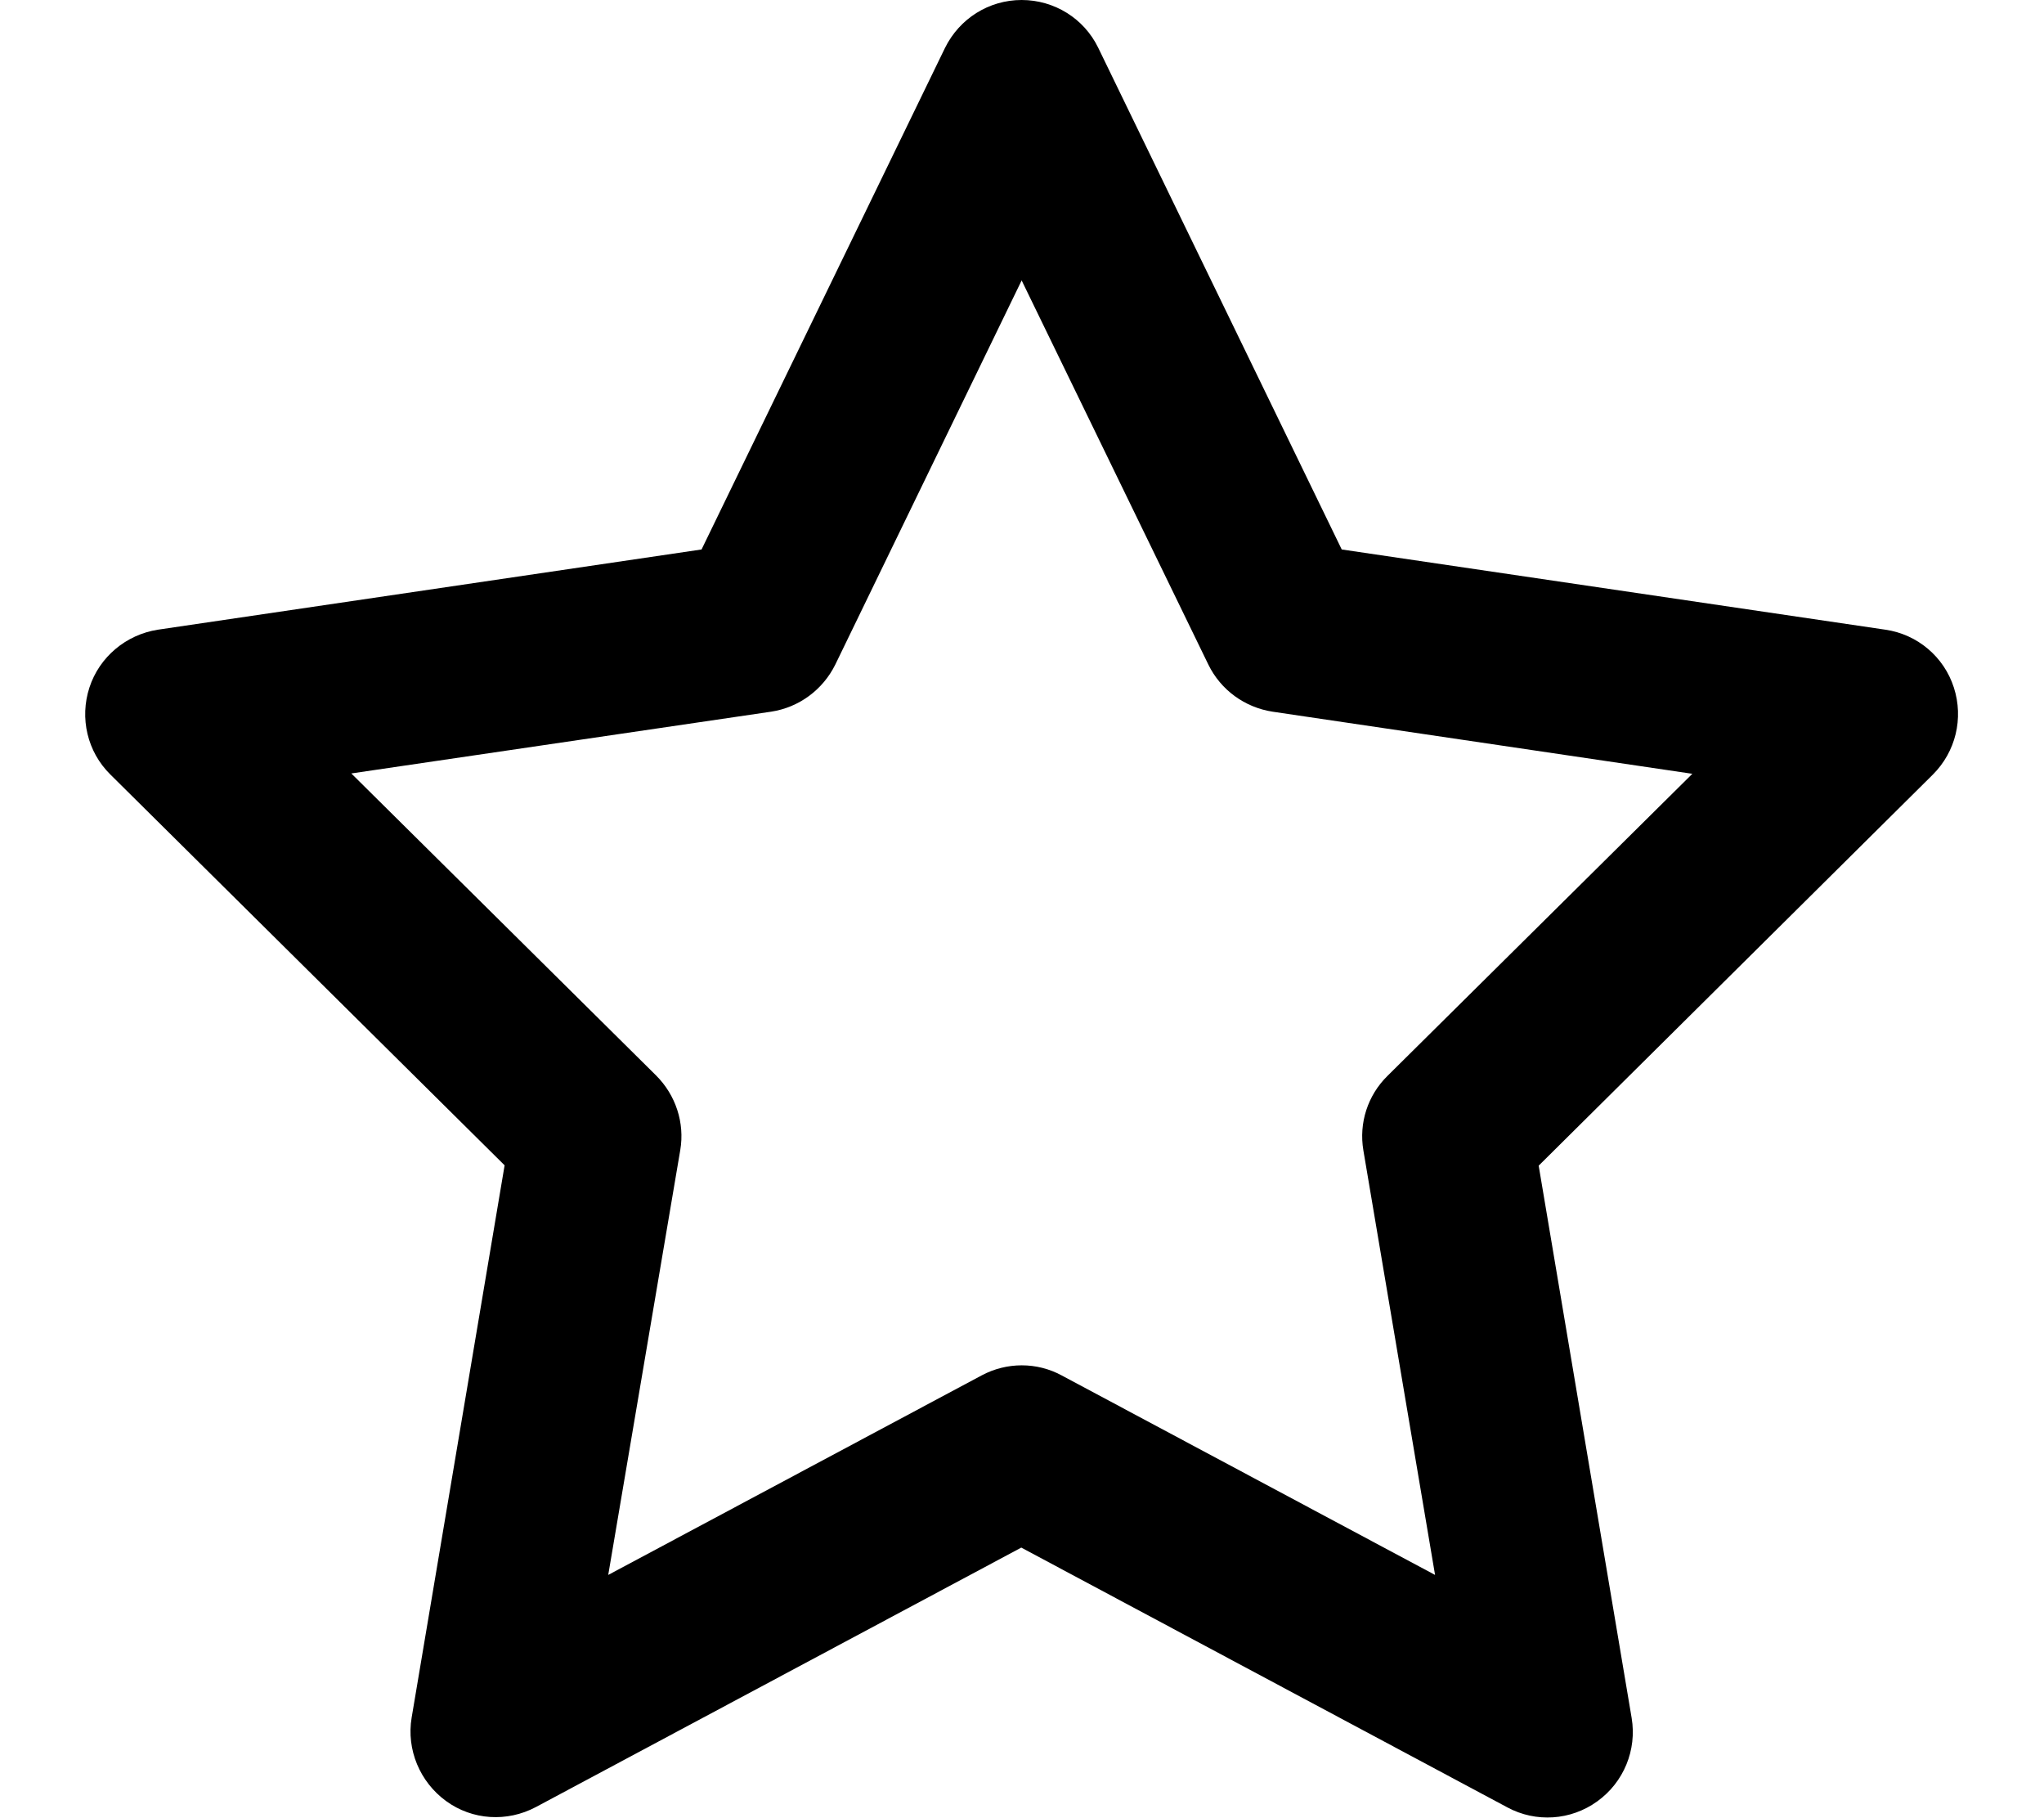
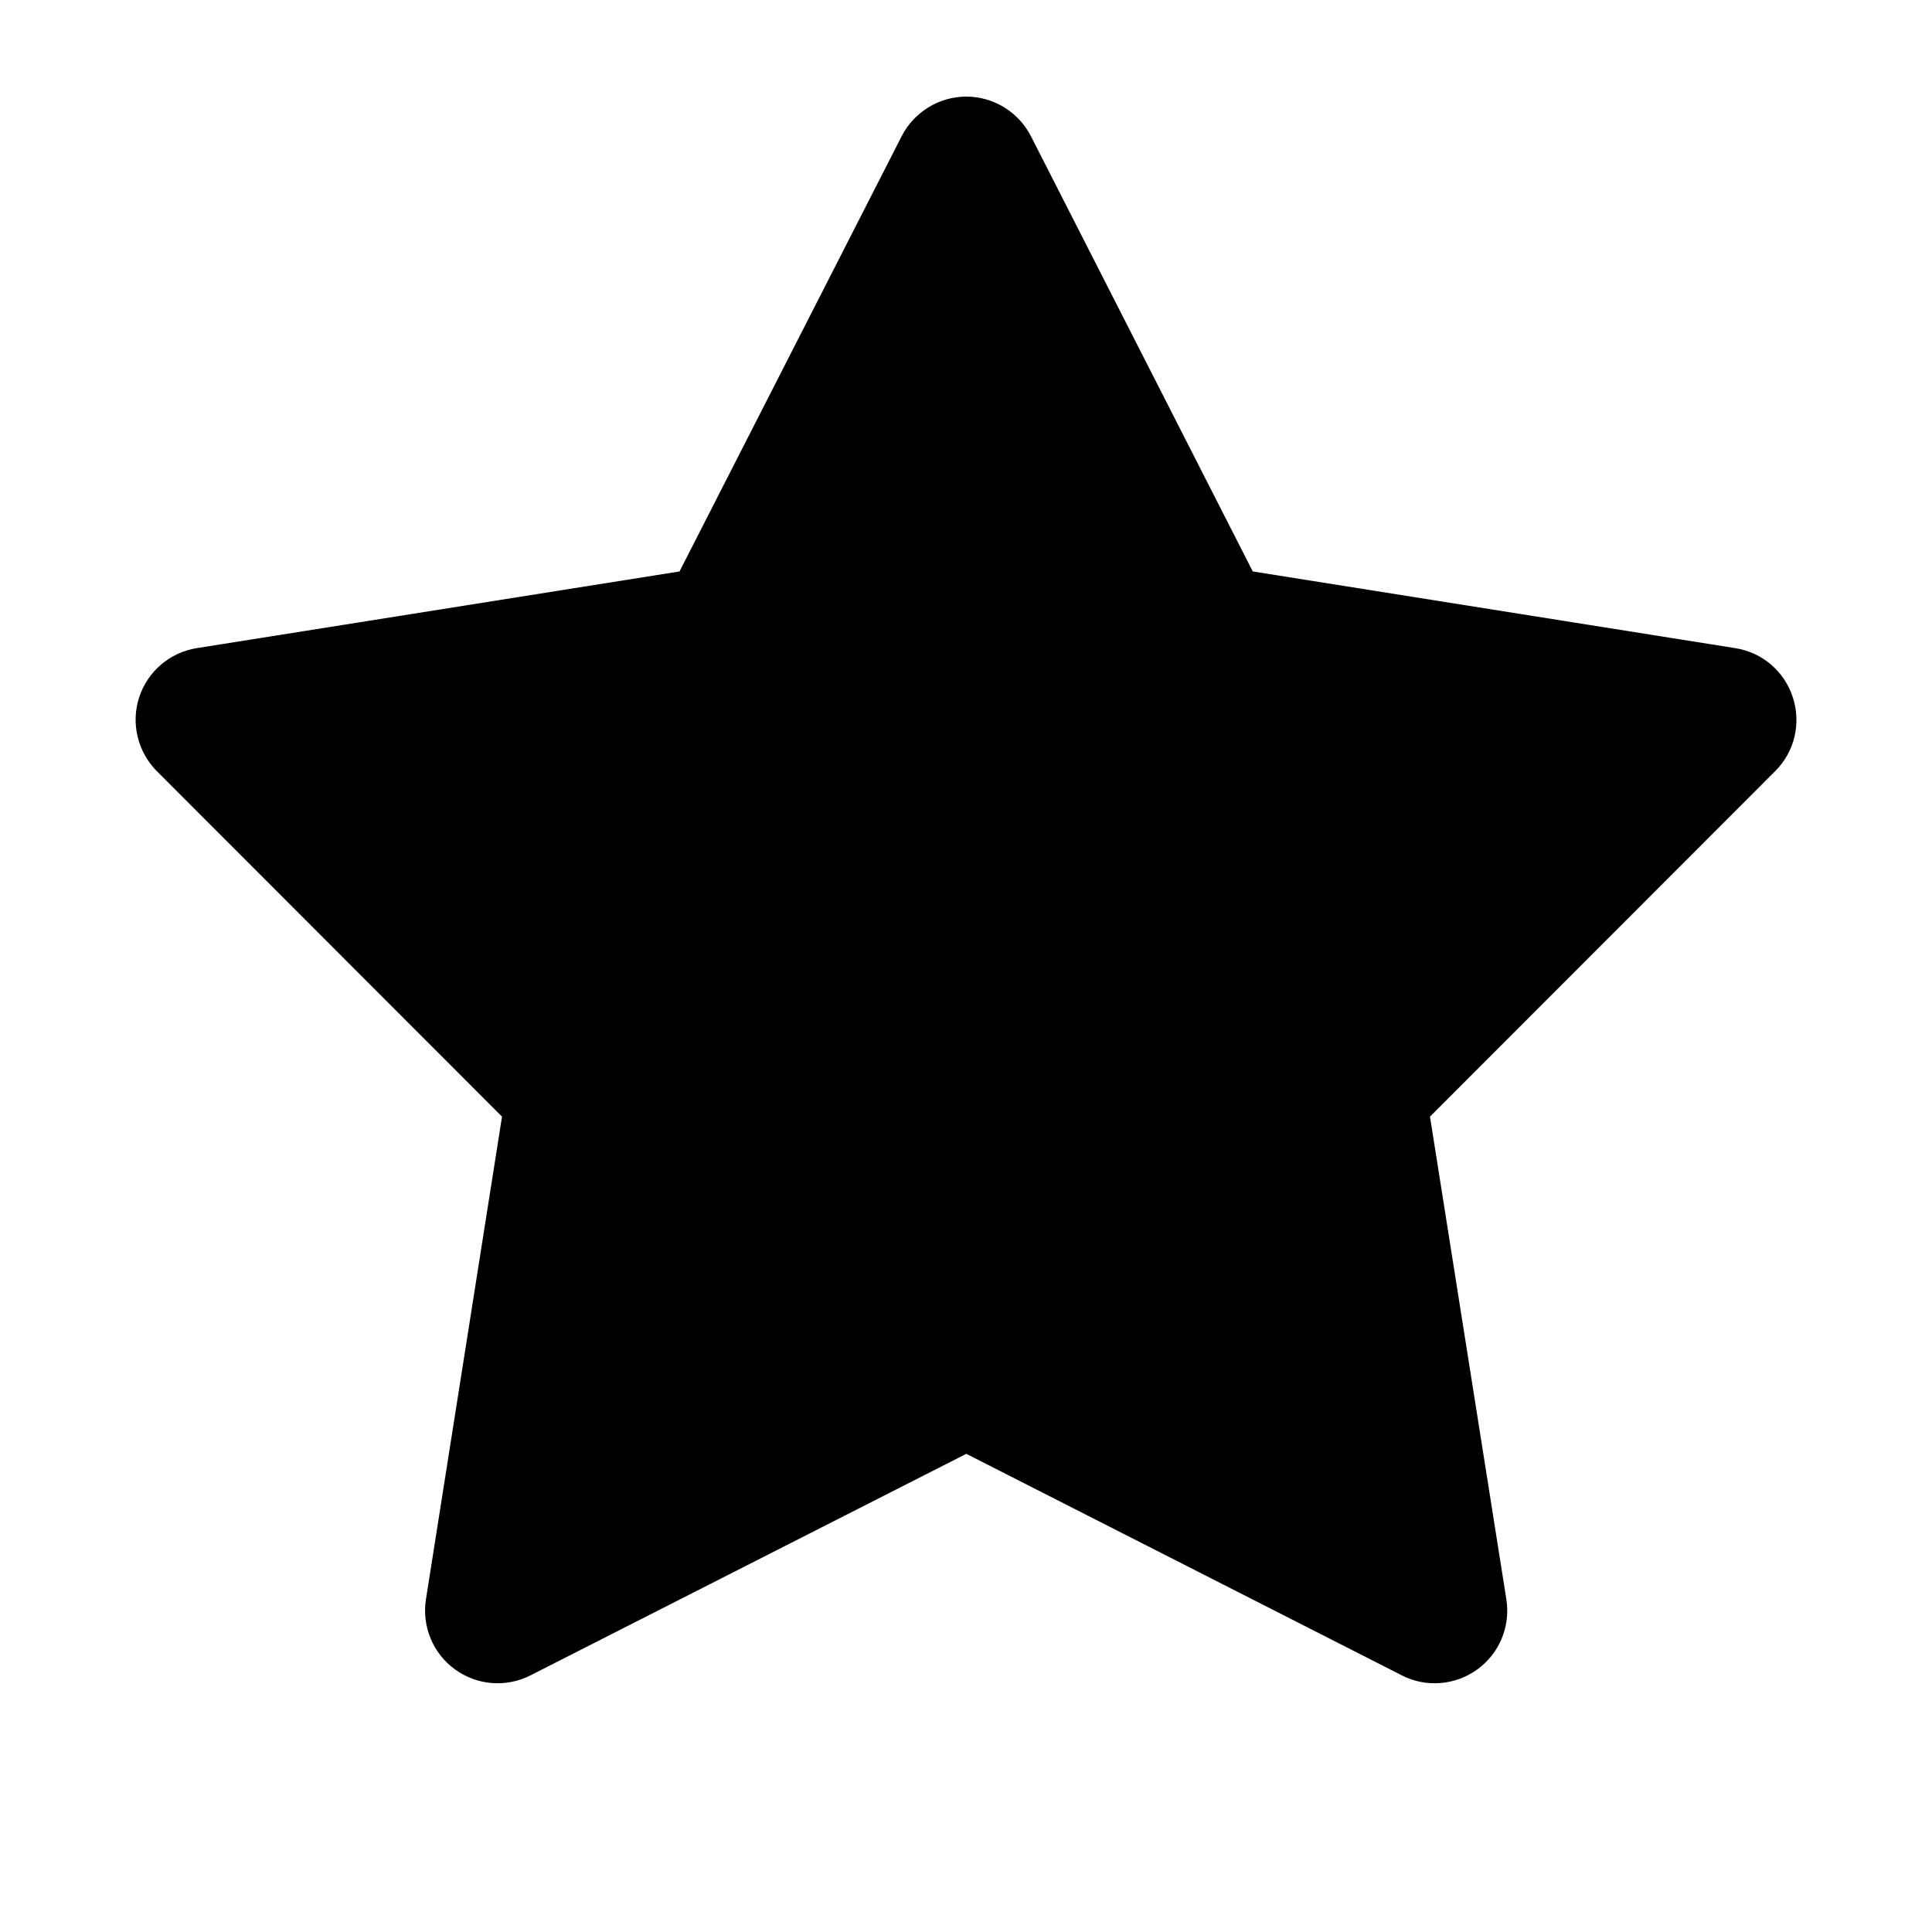
- <svg xmlns="http://www.w3.org/2000/svg" viewBox="0 0 576 512" fill="currentColor">
-   <path d="M287.9 0c9.2 0 17.6 5.2 21.6 13.5l68.6 141.3 153.2 22.6c9 1.3 16.5 7.6 19.3 16.3s.5 18.1-5.9 24.5L433.6 328.4l26.2 155.6c1.5 9-2.2 18.1-9.7 23.5s-17.3 6-25.3 1.7l-137-73.2L151 509.1c-8.1 4.3-17.9 3.7-25.3-1.7s-11.2-14.5-9.7-23.5l26.2-155.6L31.1 218.2c-6.5-6.4-8.7-15.9-5.9-24.5s10.3-14.9 19.3-16.3l153.2-22.6L266.3 13.5C270.4 5.2 278.7 0 287.9 0zm0 79L235.4 187.2c-3.5 7.1-10.2 12.1-18.1 13.3L99 217.9 184.9 303c5.5 5.5 8.1 13.3 6.8 21L171.4 443.7l105.2-56.2c7.1-3.8 15.6-3.8 22.6 0l105.2 56.2L384.2 324.1c-1.3-7.7 1.2-15.5 6.8-21l85.9-85.1L358.6 200.5c-7.8-1.2-14.6-6.1-18.1-13.3L287.9 79z" />
+ <svg xmlns="http://www.w3.org/2000/svg" viewBox="0 0 640 640" fill="currentColor">
+   <path d="M341.5 45.1c-4.1-8-12.4-13.1-21.4-13.1s-17.3 5.1-21.4 13.1l-73.6 144.2-159.9 25.4c-8.9 1.4-16.3 7.7-19.1 16.3s-.5 18 5.8 24.4l114.4 114.5-25.2 159.9c-1.4 8.9 2.3 17.9 9.6 23.2s16.9 6.1 25 2l144.4-73.4L464.4 555c8 4.1 17.7 3.3 25-2s11-14.2 9.6-23.2l-25.3-159.9 114.4-114.5c6.4-6.4 8.6-15.8 5.8-24.4s-10.1-14.9-19.1-16.3L415 189.3z" />
</svg>
